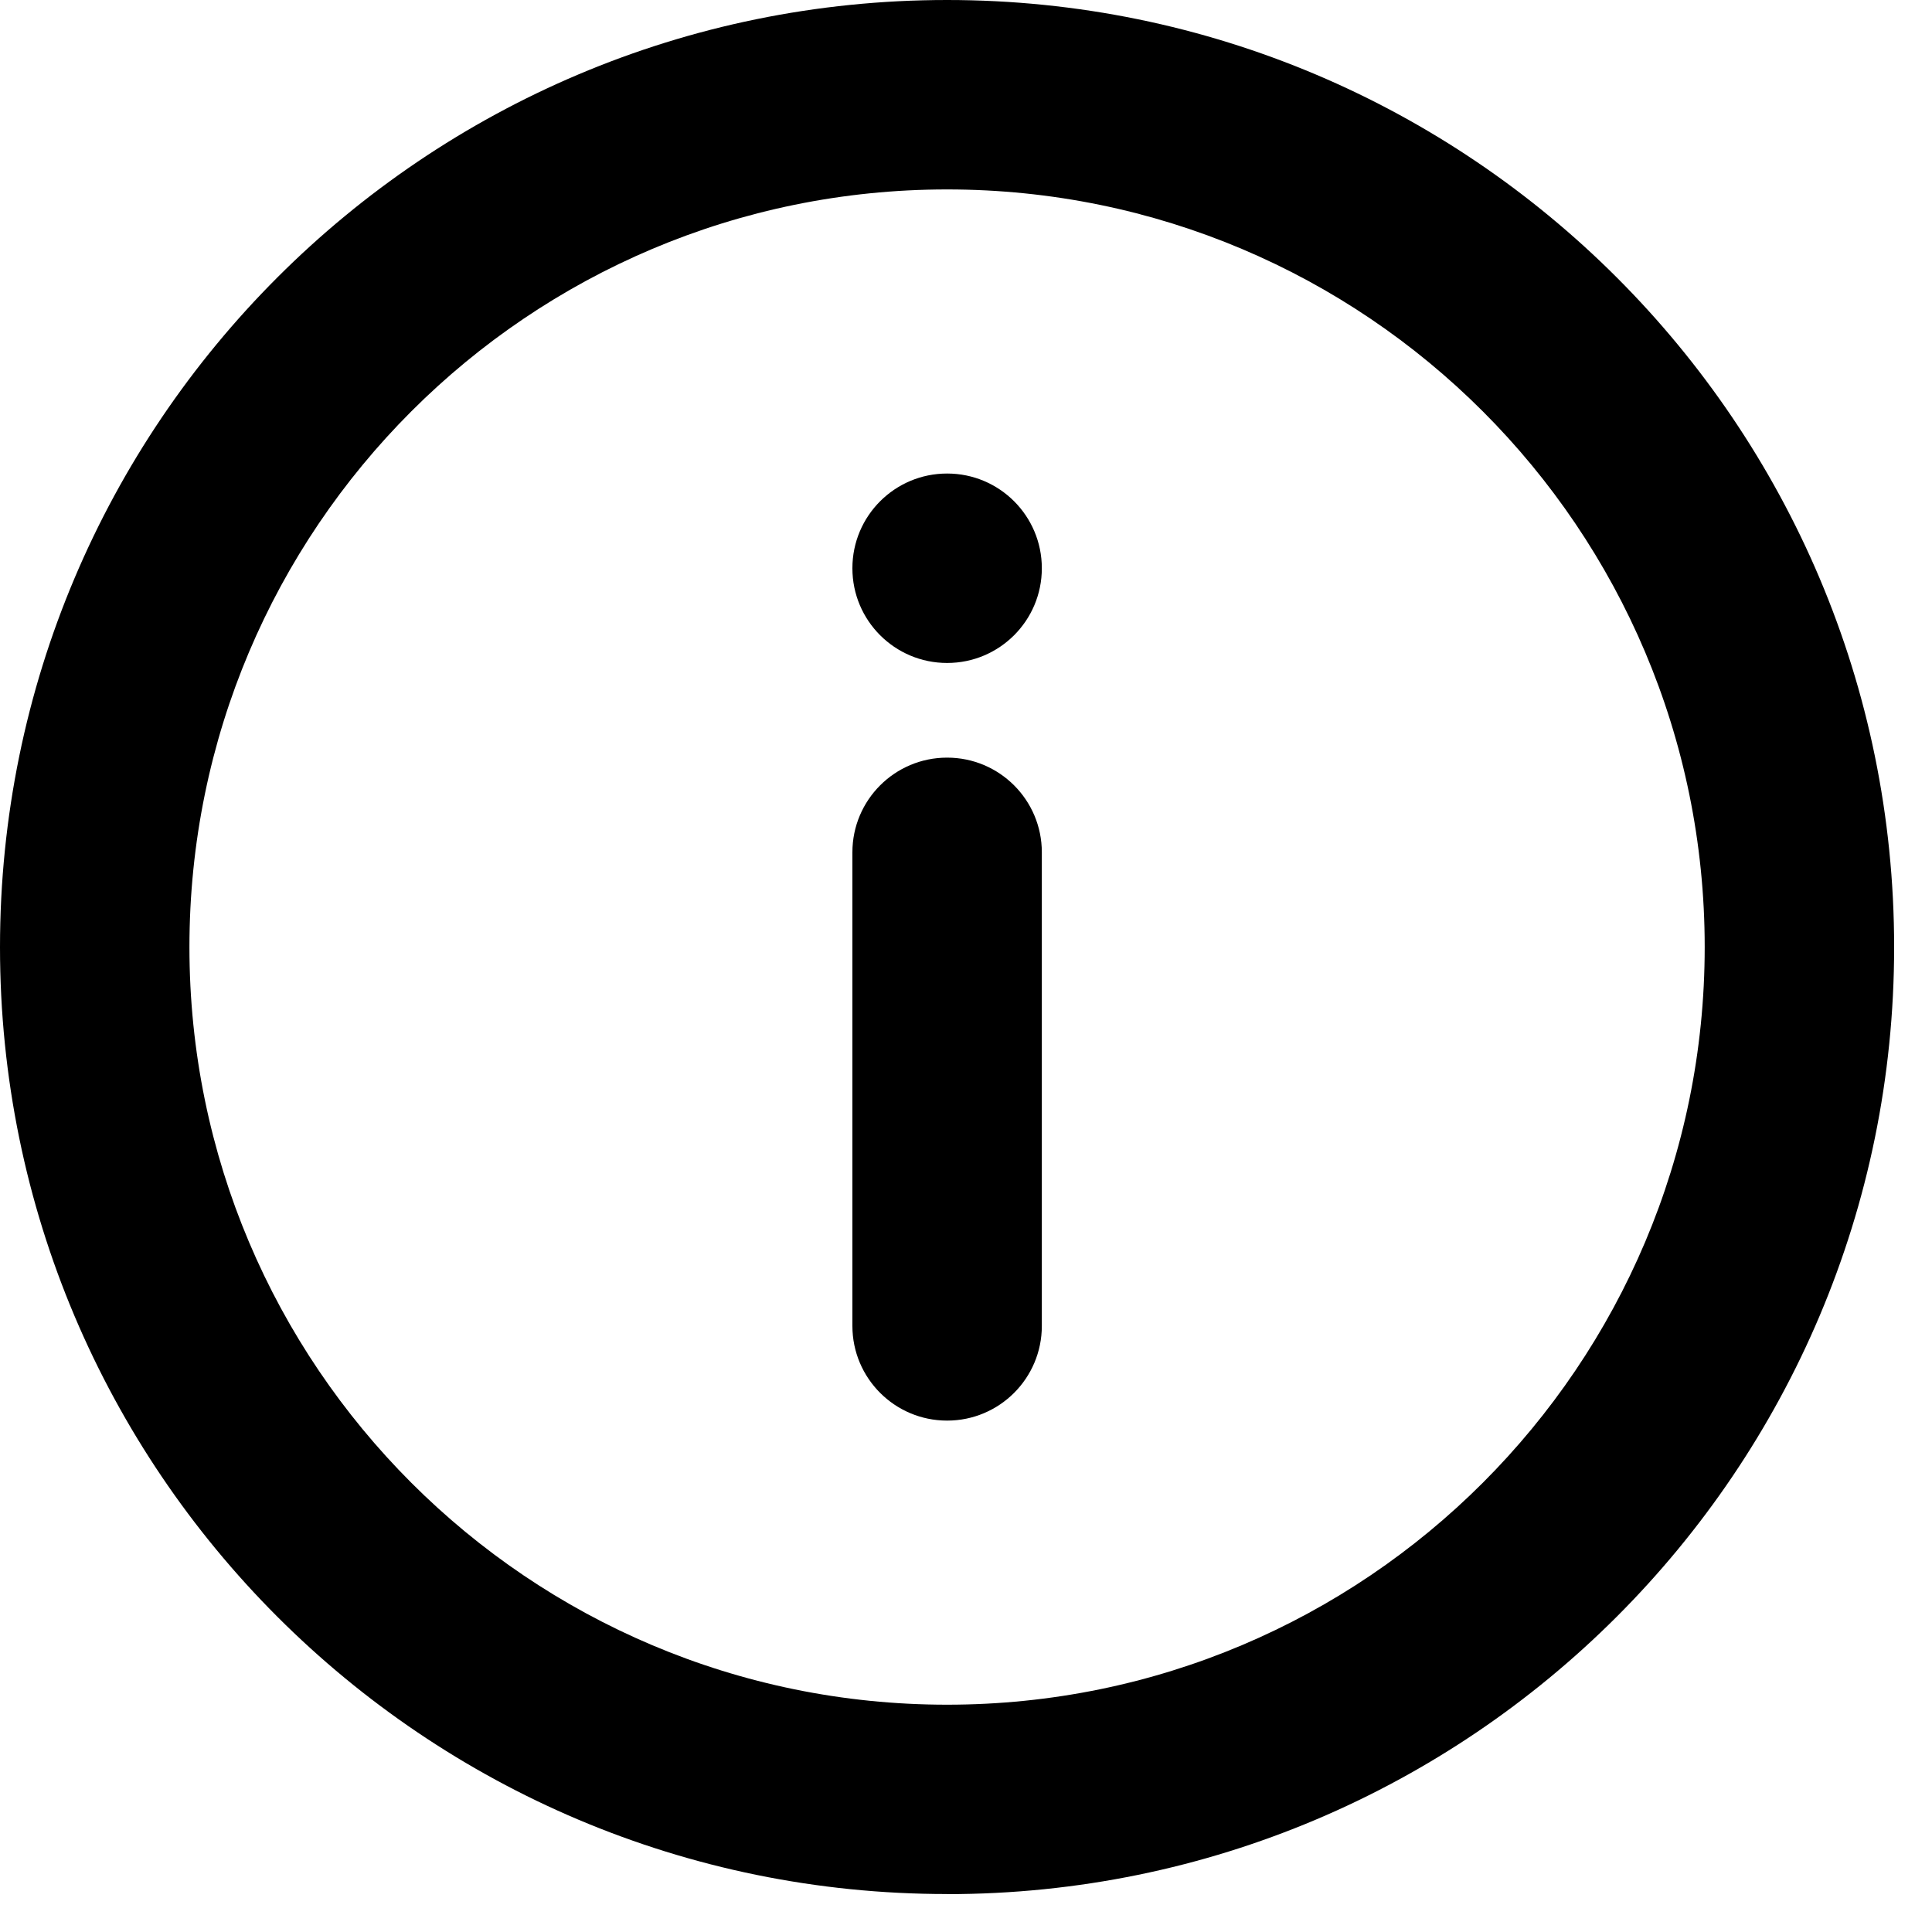
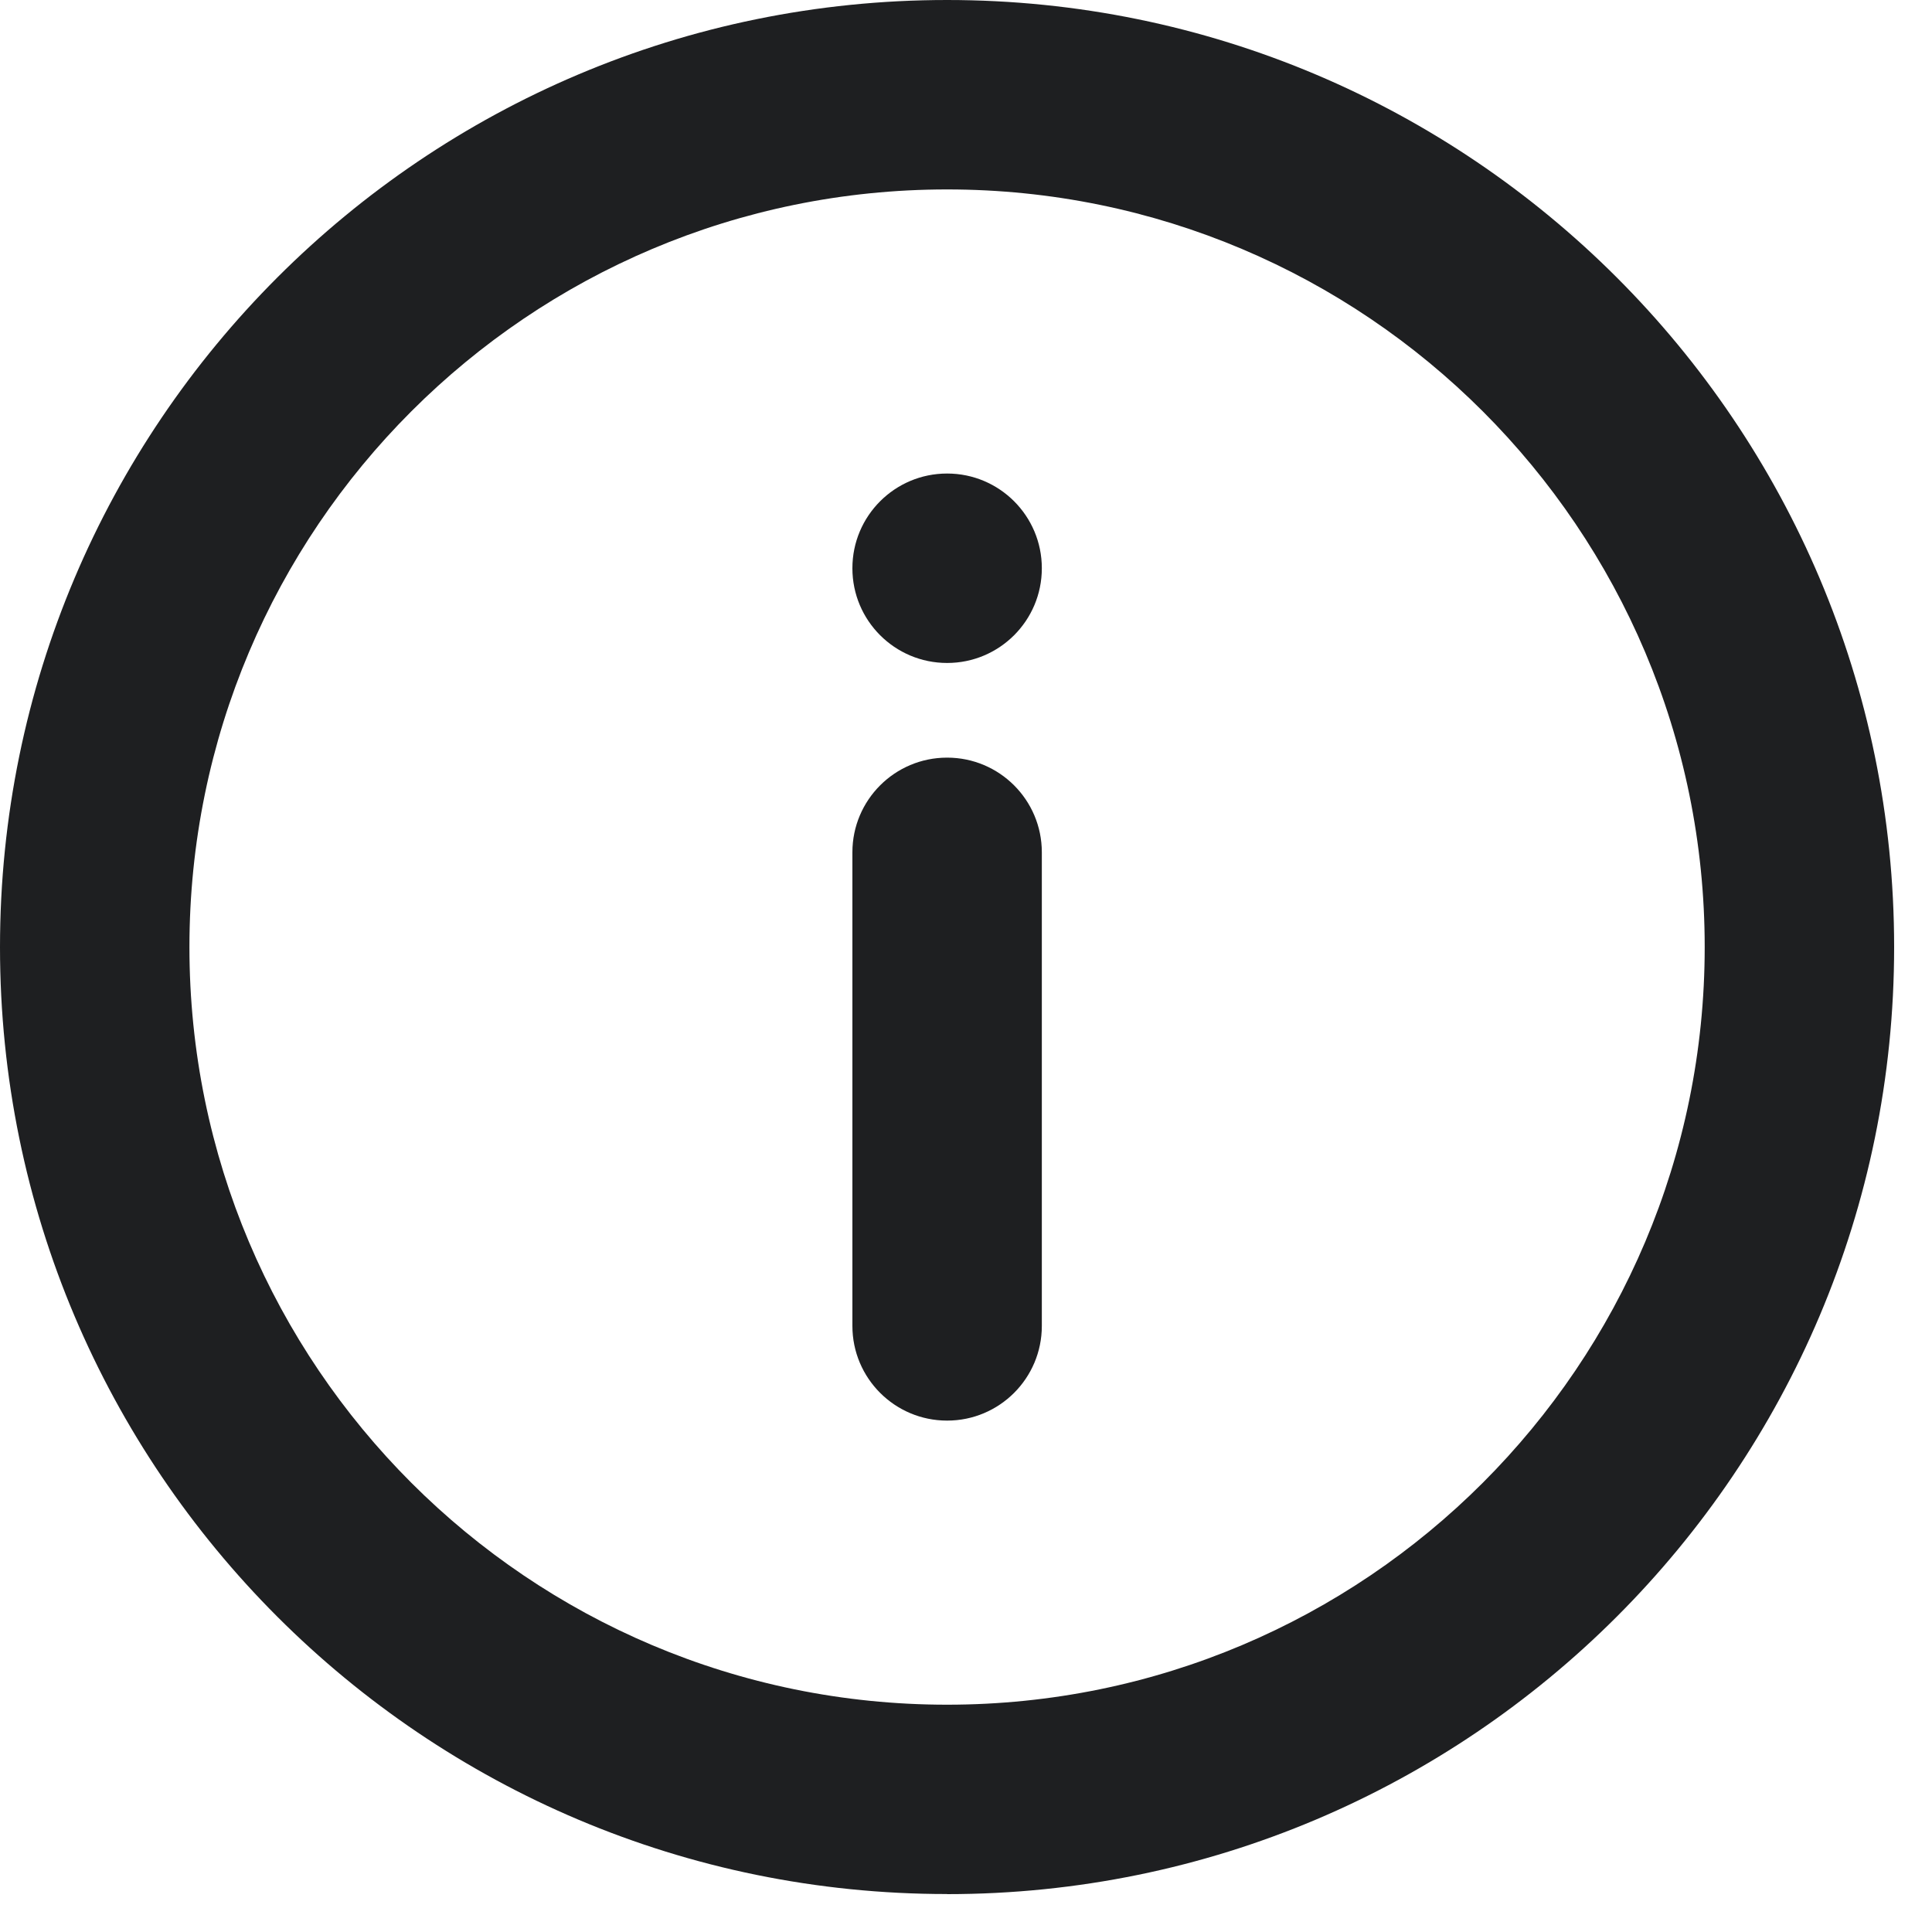
<svg xmlns="http://www.w3.org/2000/svg" width="20" height="20" viewBox="0 0 20 20">
-   <g fill="%BLACK%" fill-rule="evenodd">
+   <g fill="/*%BLACK%*/ #1e1f21" fill-rule="evenodd">
    <path fill-rule="nonzero" d="M9.804 17.647a7.843 7.843 0 1 0 0-15.686 7.843 7.843 0 0 0 0 15.686zm0 1.96C4.389 19.608 0 15.219 0 9.805 0 4.389 4.39 0 9.804 0c5.414 0 9.804 4.39 9.804 9.804 0 5.414-4.39 9.804-9.804 9.804z" />
    <rect width="1.961" height="6.863" x="8.824" y="7.843" rx=".98" />
    <rect width="1.961" height="1.961" x="8.824" y="4.902" rx=".98" />
  </g>
</svg>
